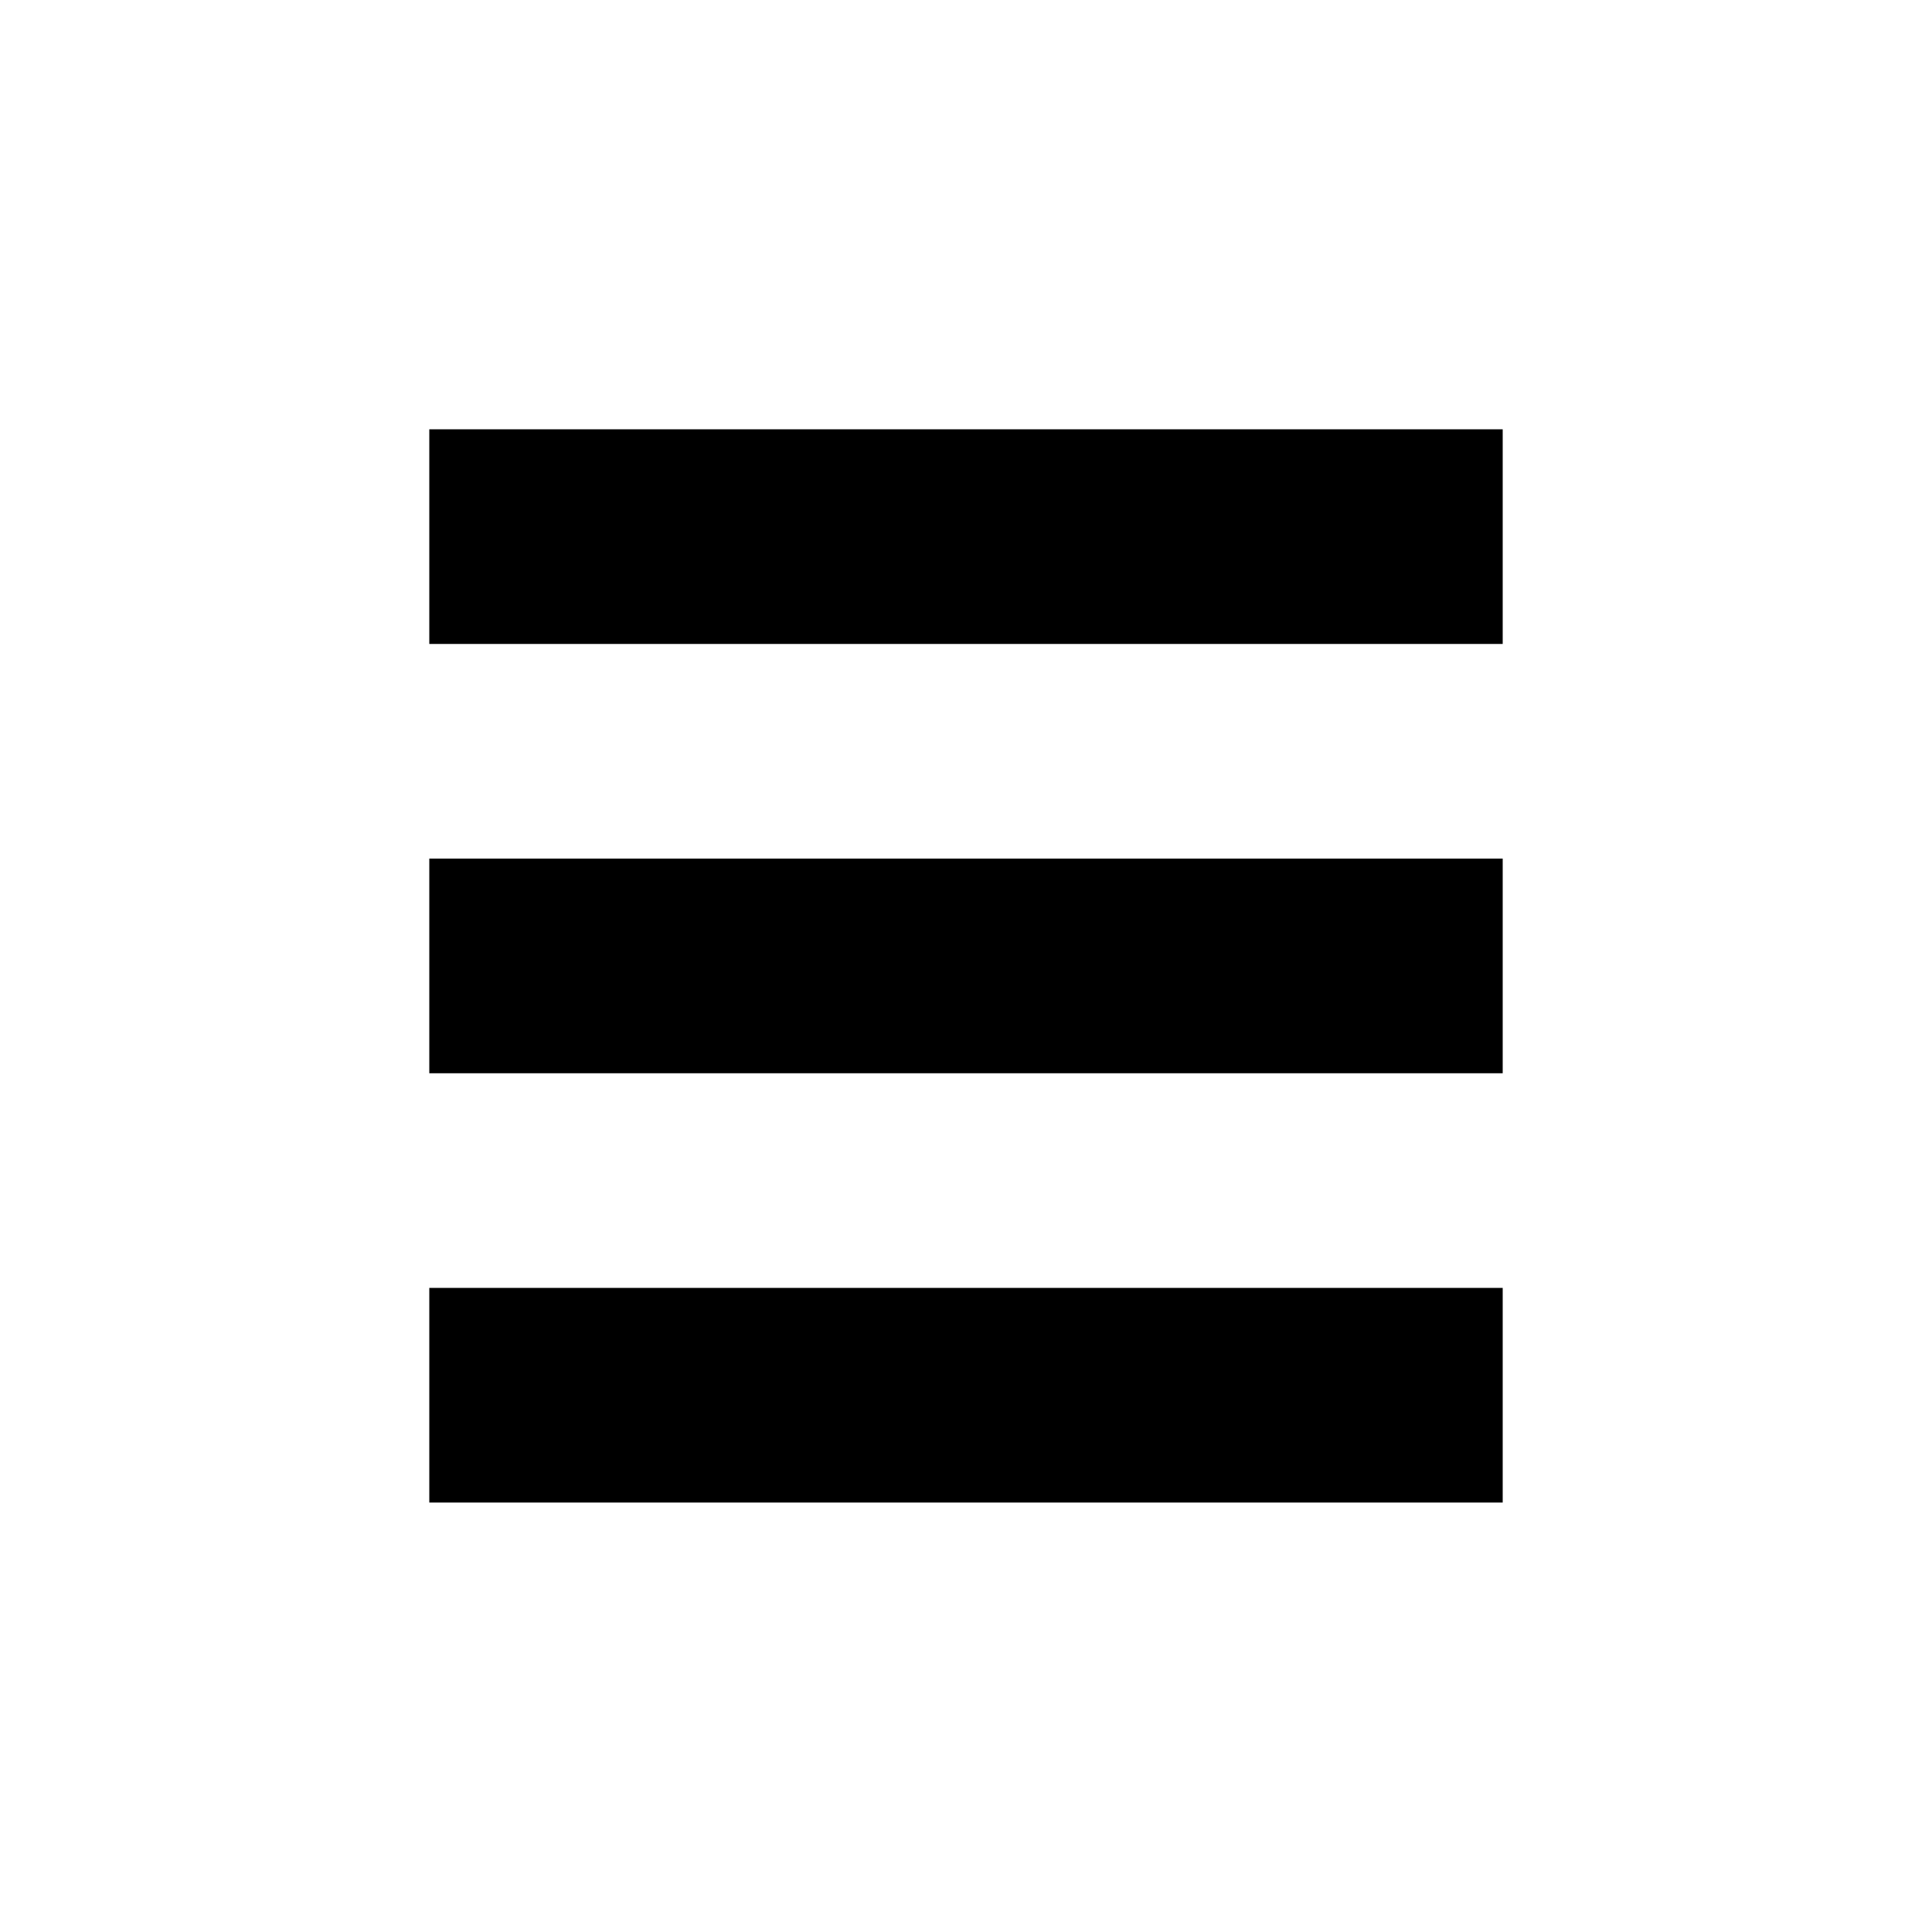
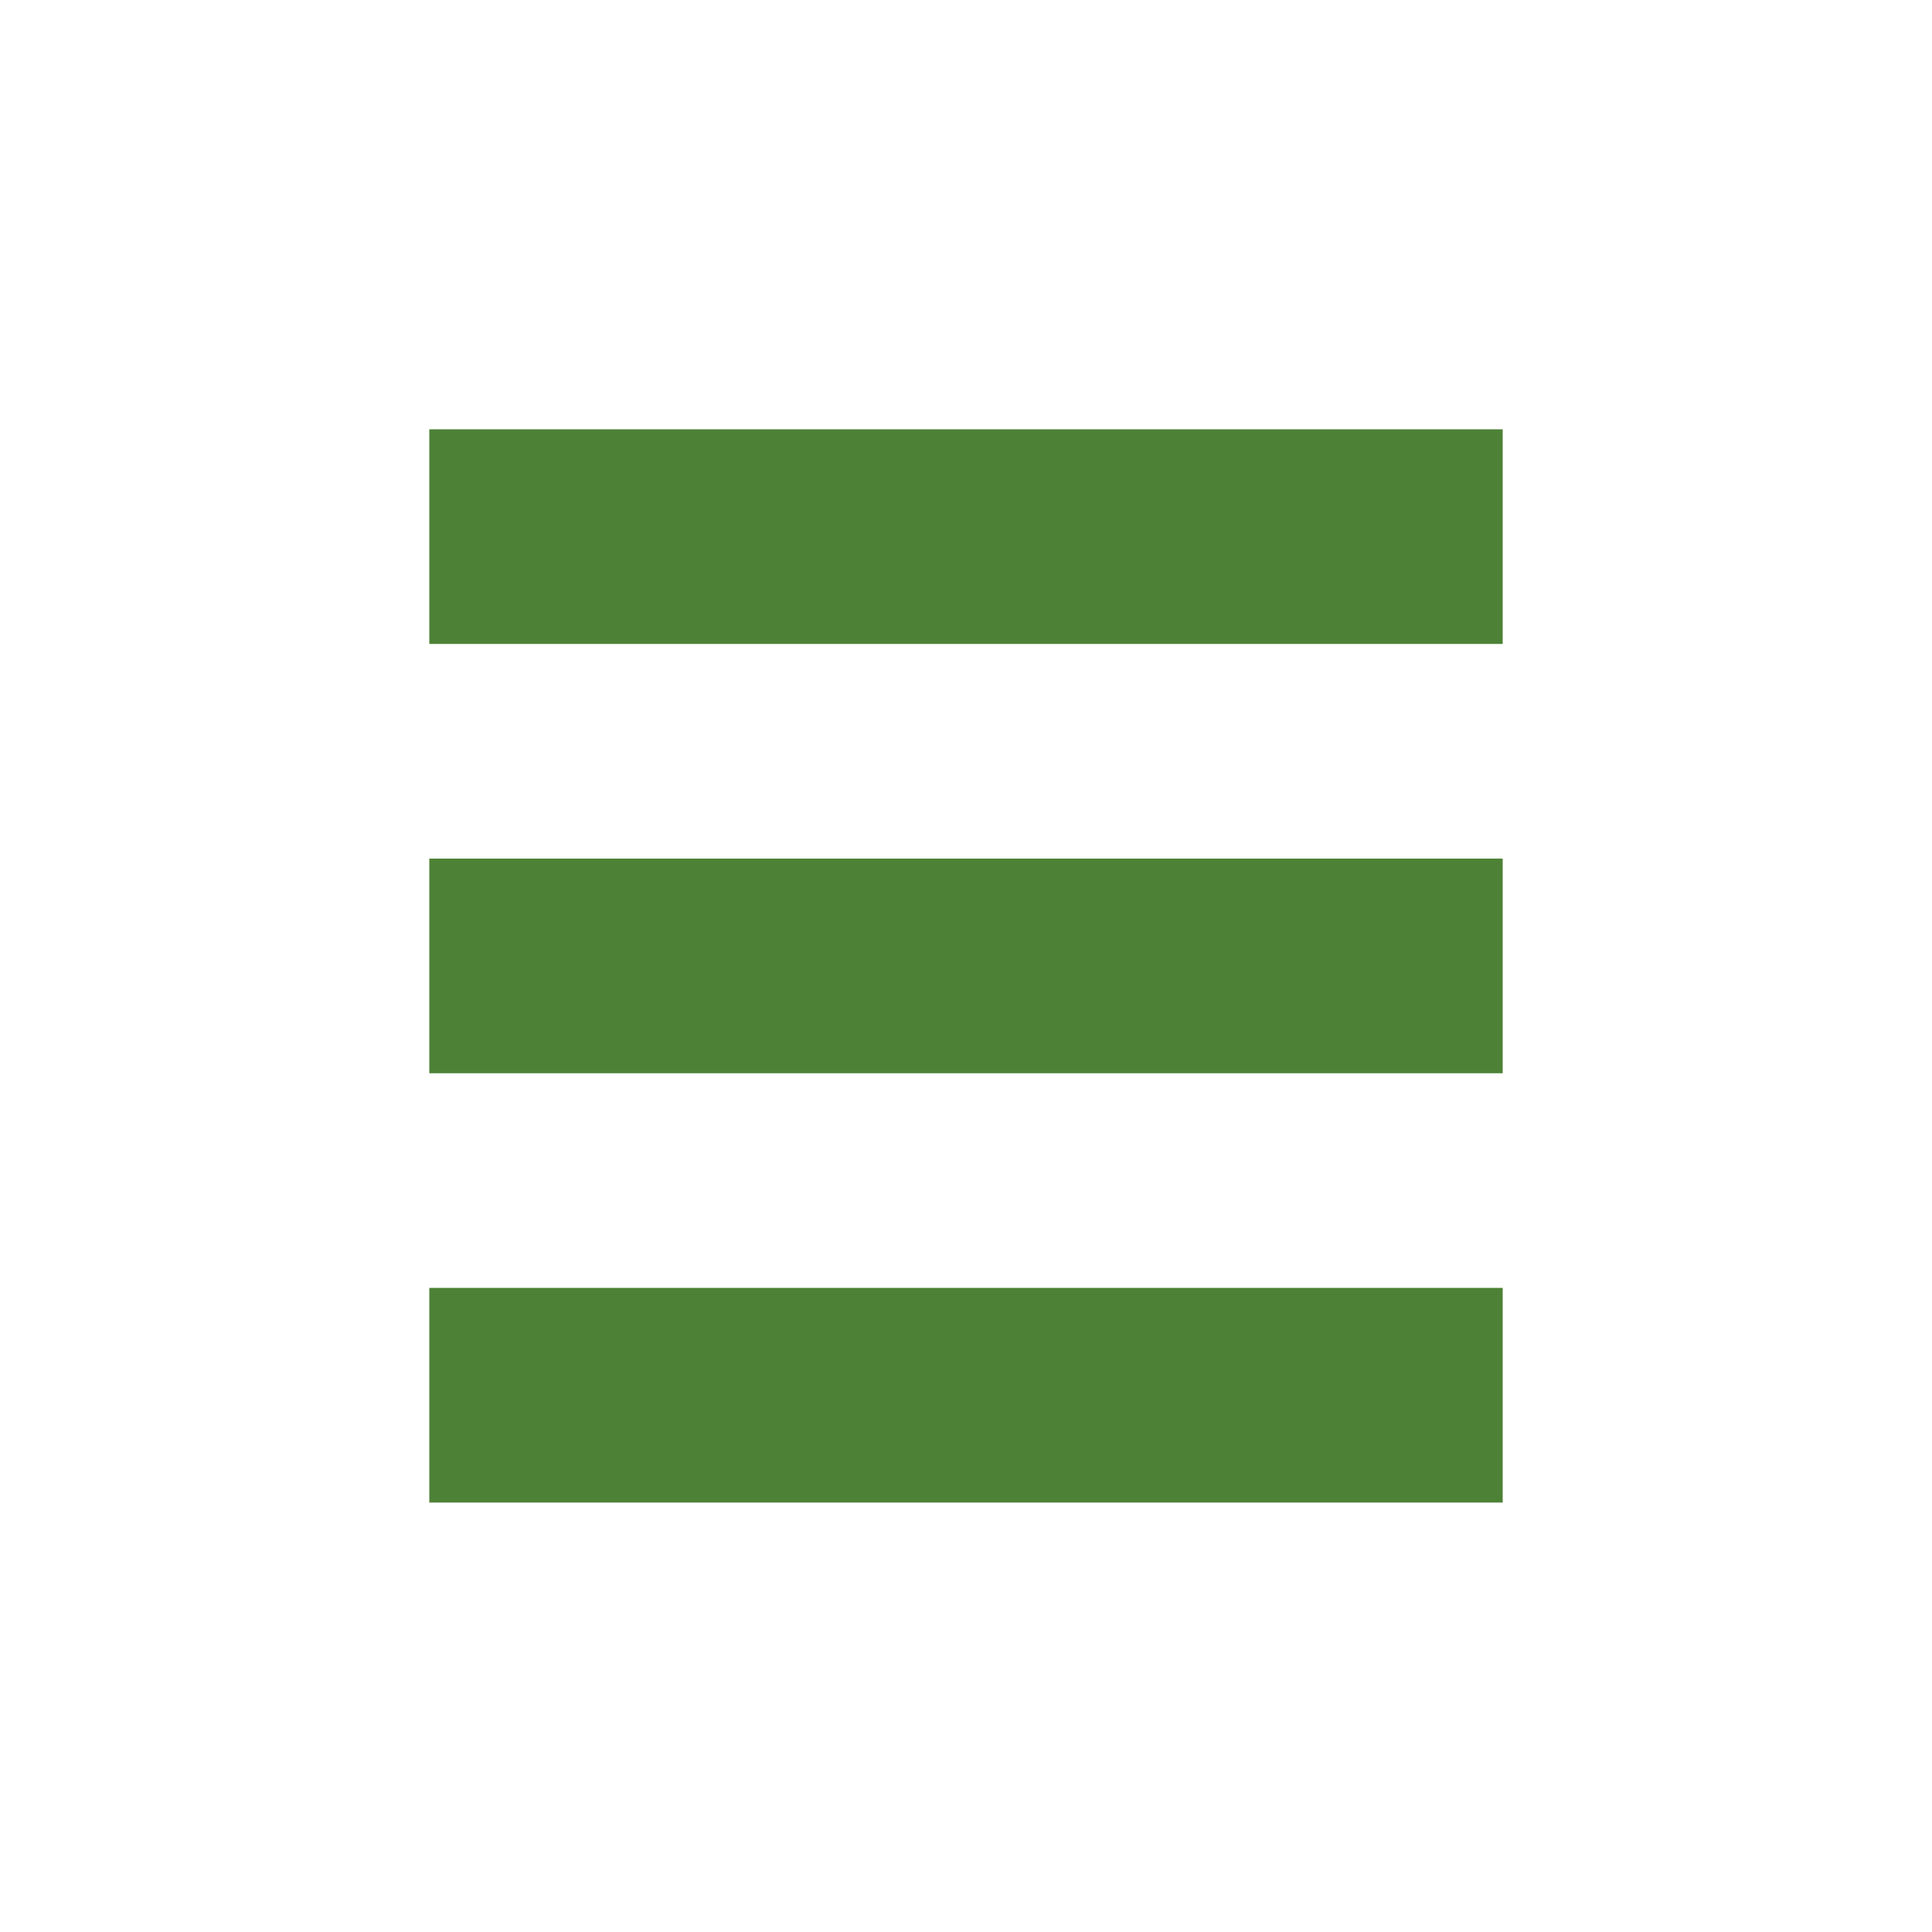
<svg xmlns="http://www.w3.org/2000/svg" height="48" id="svg8" version="1.1" viewBox="0 0 12.7 12.7" width="48">
  <g id="layer1" transform="translate(0,-284.3)">
-     <path d="m 2.822,287.122 v 1.411 h 7.056 v -1.411 z m 0,2.822 v 1.411 h 7.056 v -1.411 z m 0,2.822 v 1.411 h 7.056 v -1.411 z" id="rect4487" style="opacity:1;vector-effect:none;fill:#000000;fill-opacity:1;stroke:none;stroke-width:0.071;stroke-linecap:round;stroke-linejoin:round;stroke-miterlimit:4;stroke-dasharray:none;stroke-dashoffset:0;stroke-opacity:1" />
+     <path d="m 2.822,287.122 v 1.411 h 7.056 v -1.411 z m 0,2.822 v 1.411 h 7.056 v -1.411 z m 0,2.822 v 1.411 h 7.056 v -1.411 z" id="rect4487" style="opacity:1;vector-effect:none;fill:rgba(77, 130, 54, 1) ;fill-opacity:1;stroke:none;stroke-width:0.071;stroke-linecap:round;stroke-linejoin:round;stroke-miterlimit:4;stroke-dasharray:none;stroke-dashoffset:0;stroke-opacity:1" />
  </g>
</svg>
